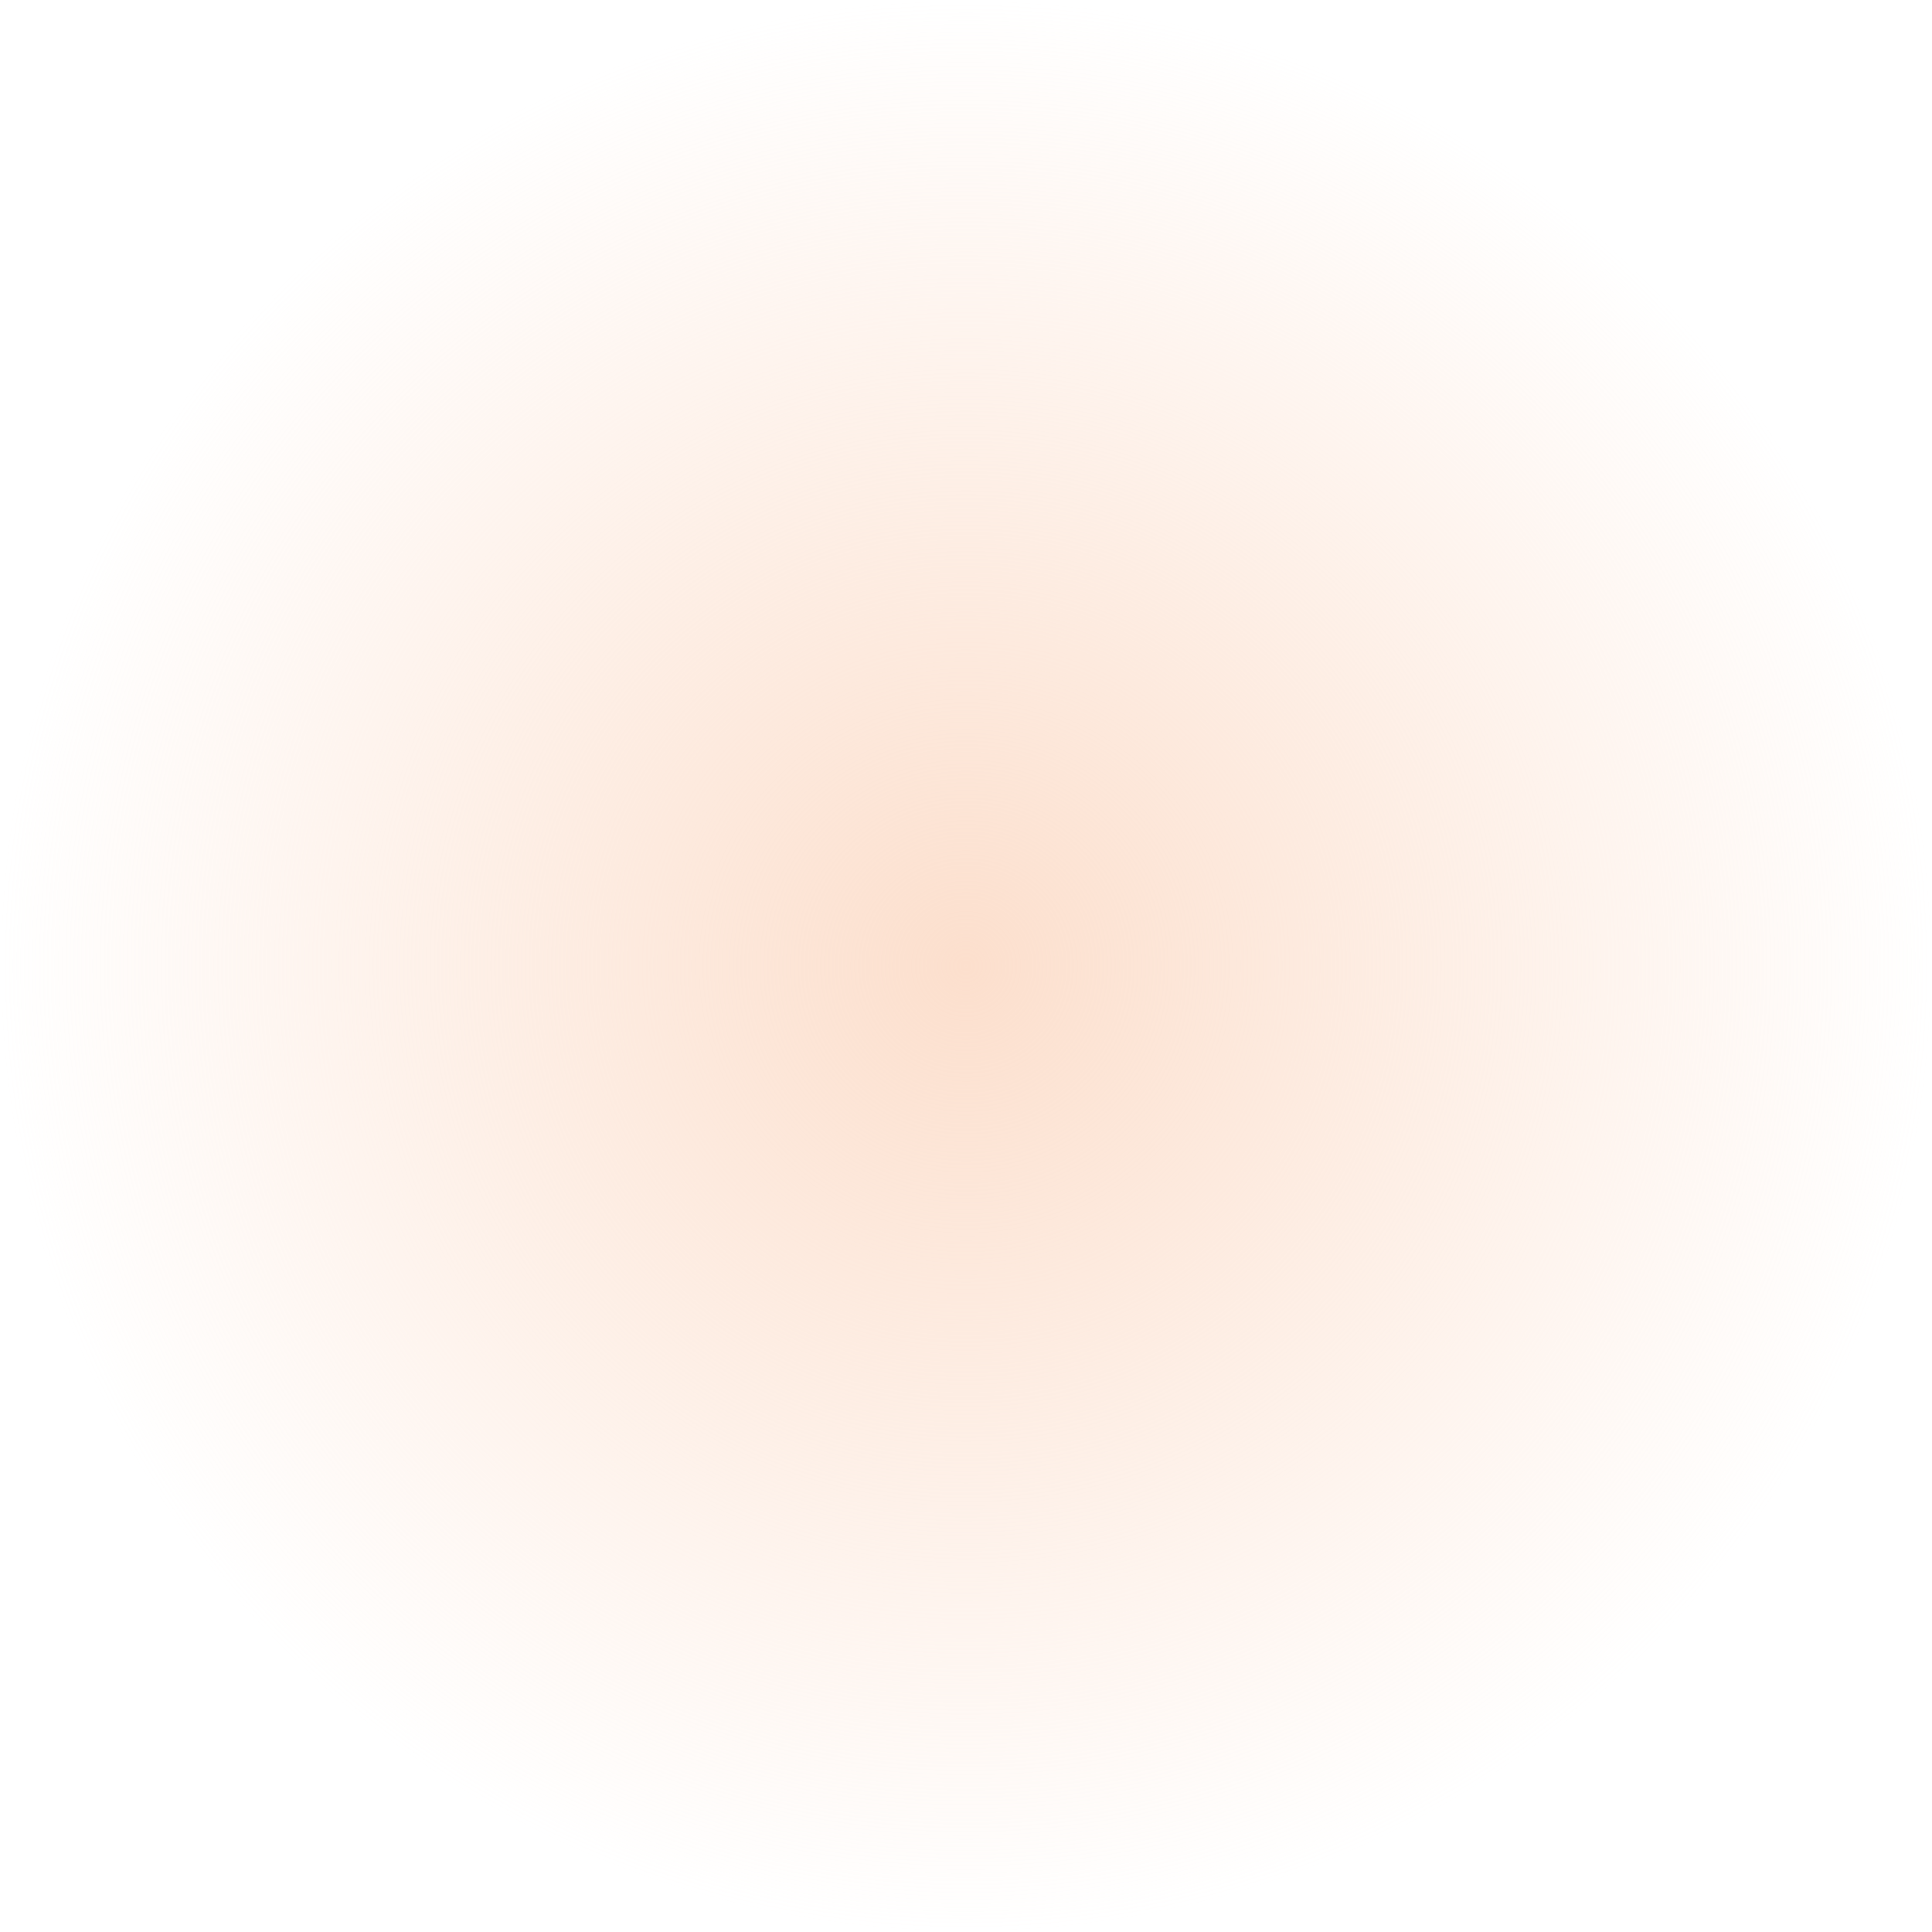
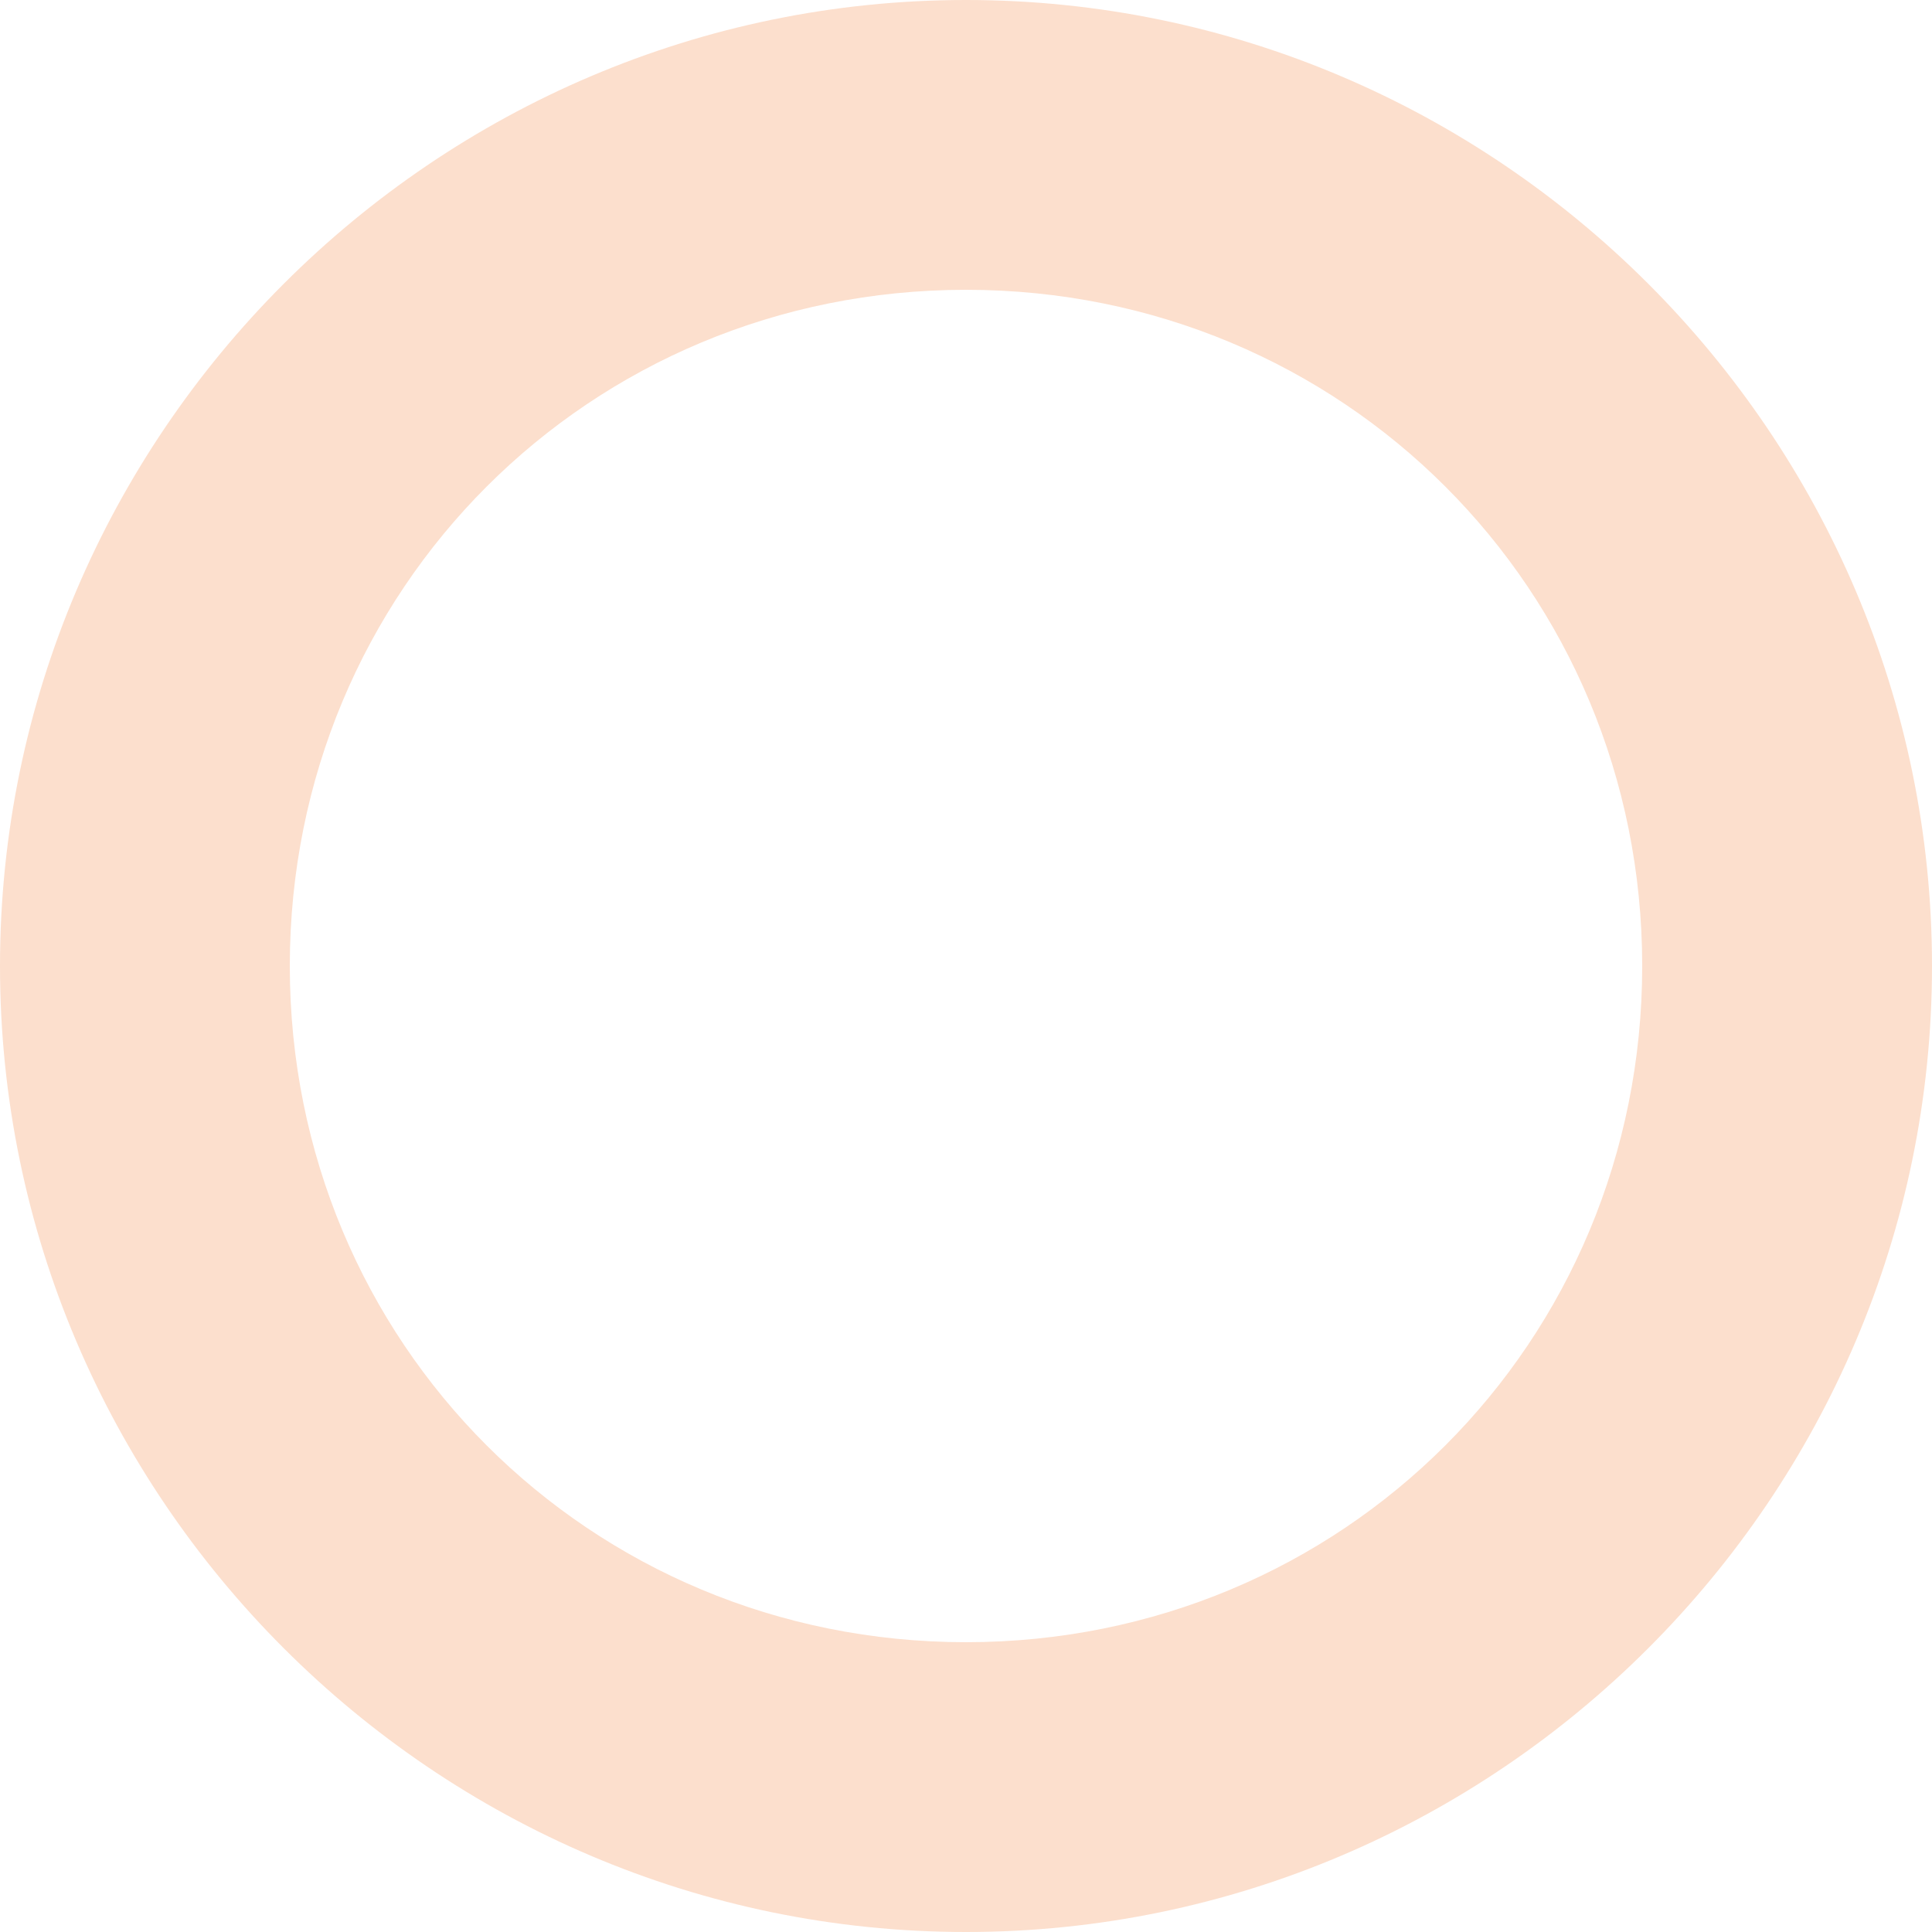
<svg xmlns="http://www.w3.org/2000/svg" version="1.1" x="0px" y="0px" viewBox="0 0 20 20" style="enable-background:new 0 0 20 20;" xml:space="preserve">
  <style type="text/css">
	.st0{display:none;}
	.st1{display:inline;fill:#FCDFCD;}
- 	.st2{fill:url(#SVGID_1_);}
+ 	.st2{fill:#FCDFCD;}
</style>
  <g id="Layer_1" class="st0">
    <polygon class="st1" points="4.5,0 4.5,17.6 8,14 10.6,20 14.5,18.3 12.2,12.7 17.3,12.7  " />
  </g>
  <g id="Layer_2">
-     <radialGradient id="SVGID_1_" cx="10" cy="10" r="10" gradientUnits="userSpaceOnUse">
-       <stop offset="0" style="stop-color:#FCDFCD" />
-       <stop offset="1" style="stop-color:#FCDFCD;stop-opacity:0" />
-     </radialGradient>
-     <circle class="st2" cx="10" cy="10" r="10" />
+     <g>
+       <path class="st2" d="M10,3c3.9,0,7,3.1,7,7s-3.1,7-7,7s-7-3.1-7-7S6.1,3,10,3 M10,0C4.5,0,0,4.5,0,10s4.5,10,10,10s10-4.5,10-10    S15.5,0,10,0L10,0z" />
+     </g>
  </g>
</svg>
